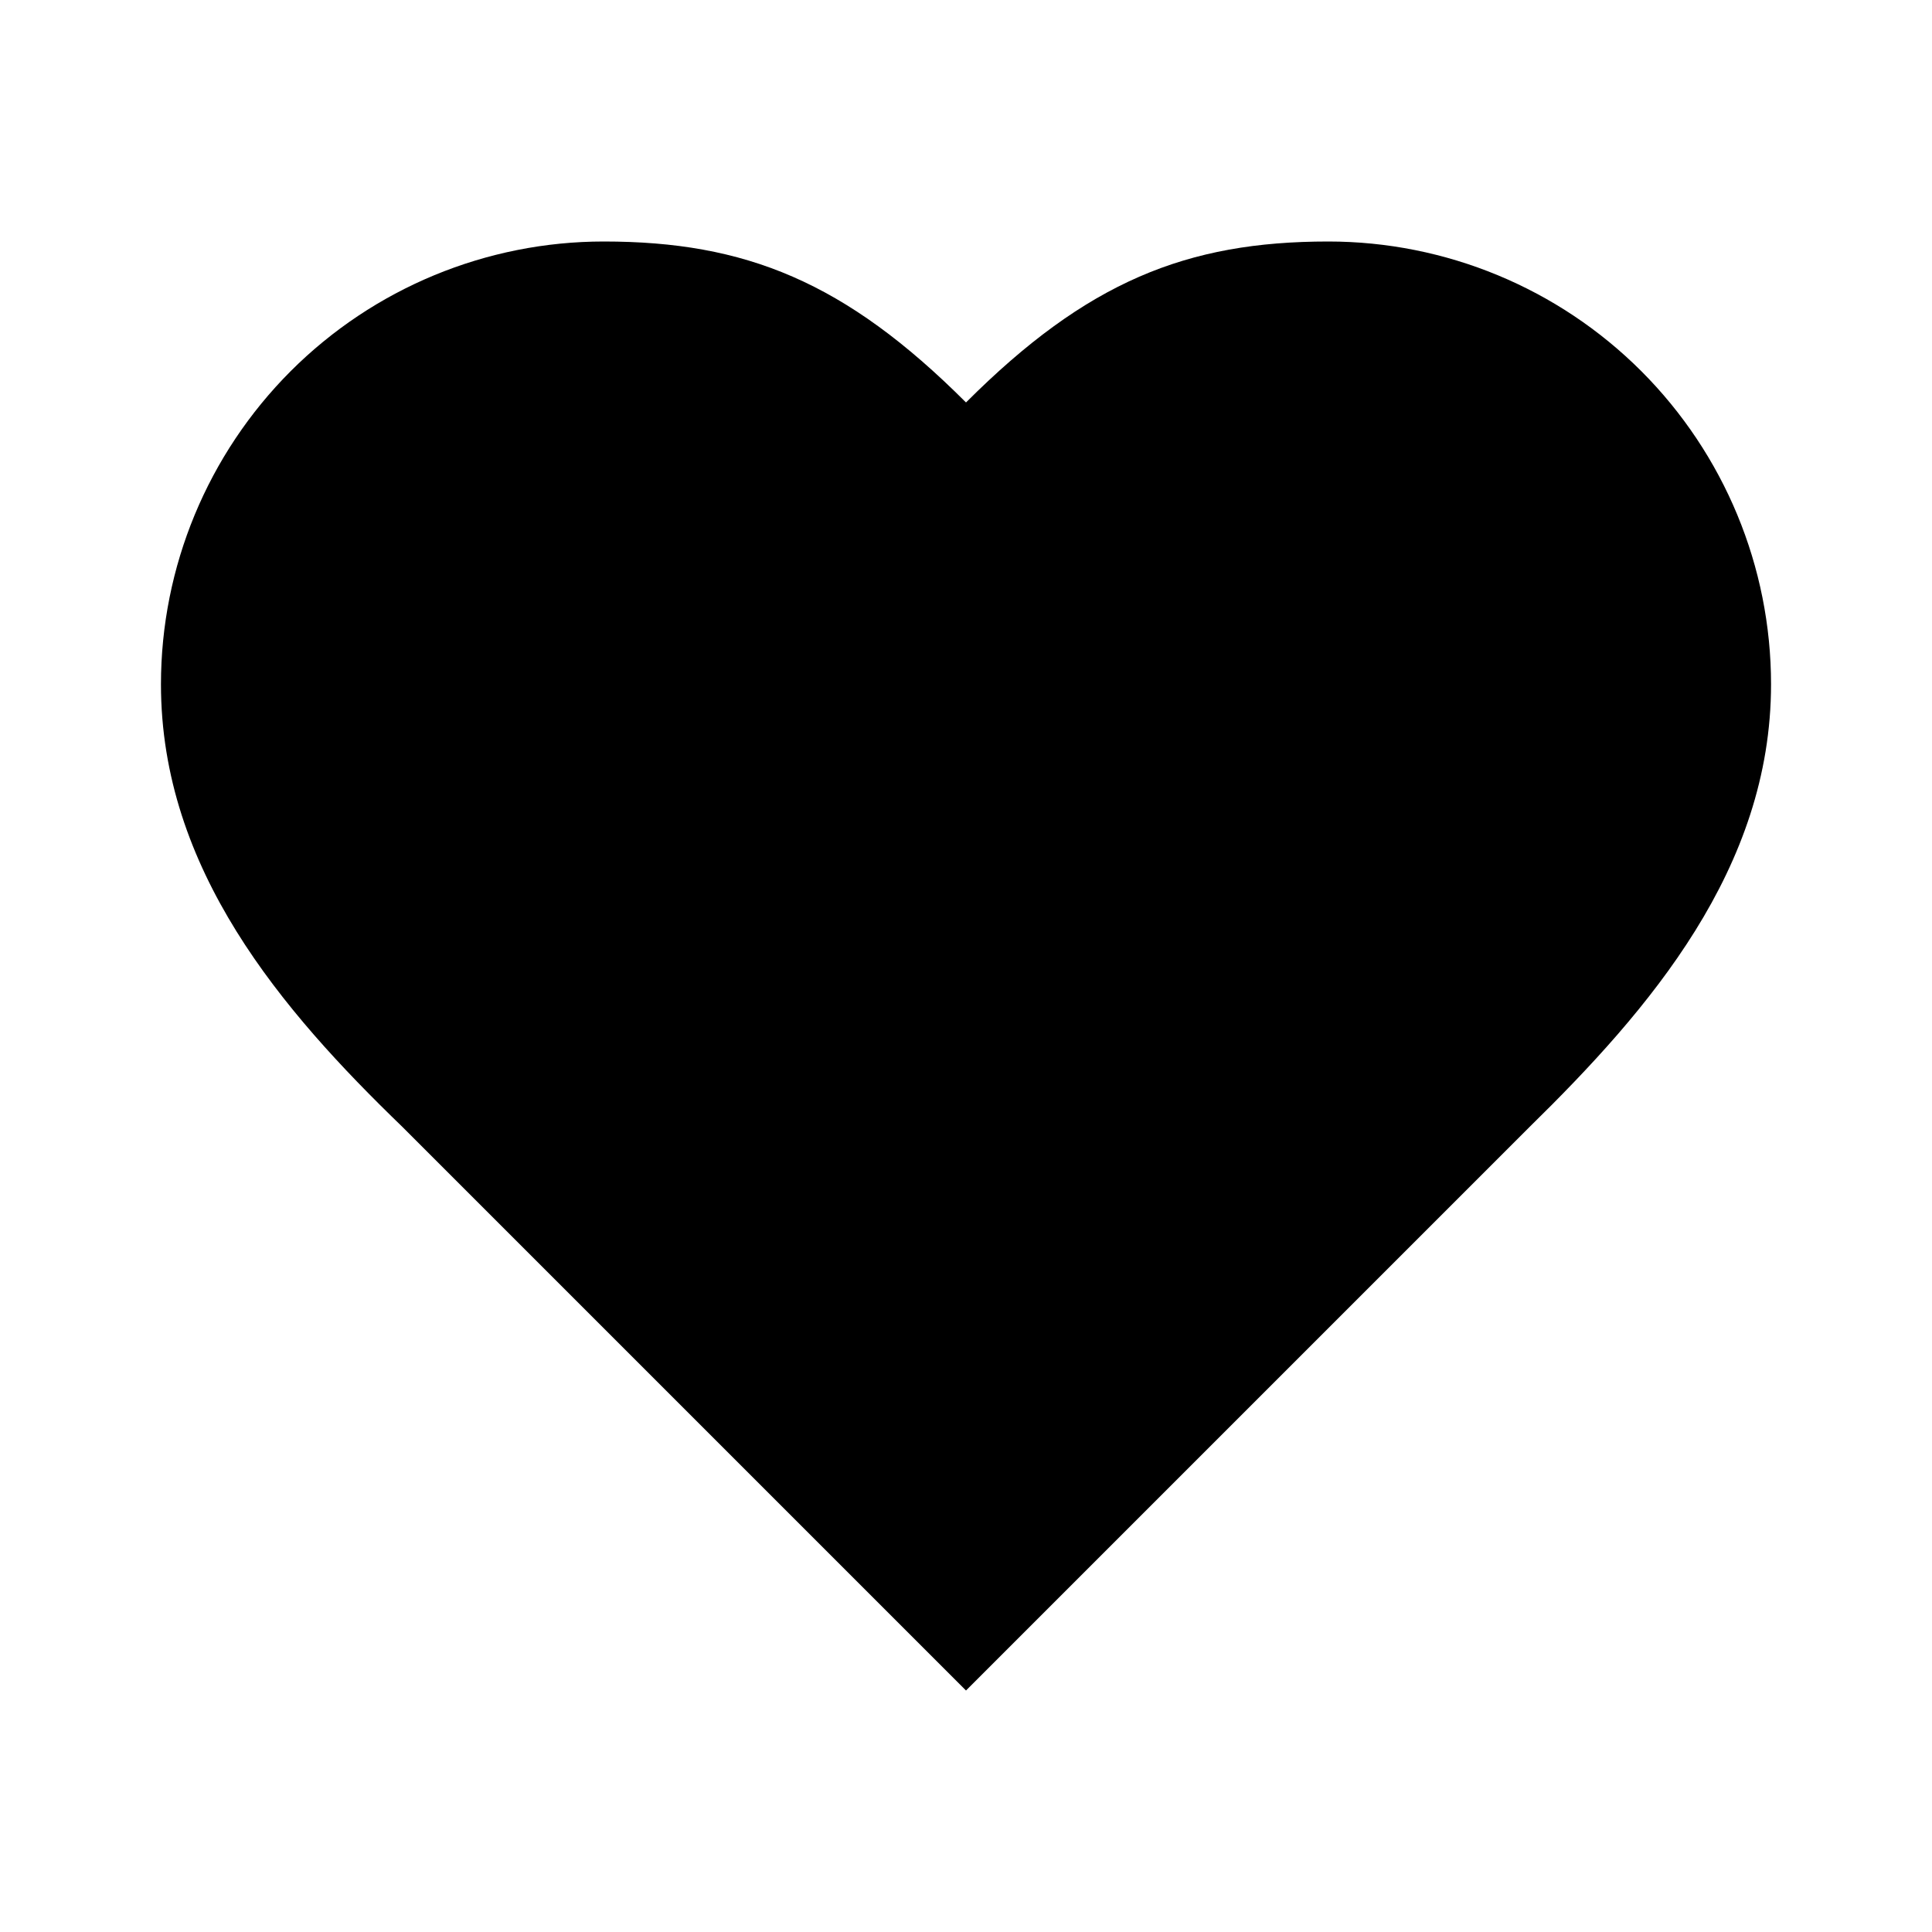
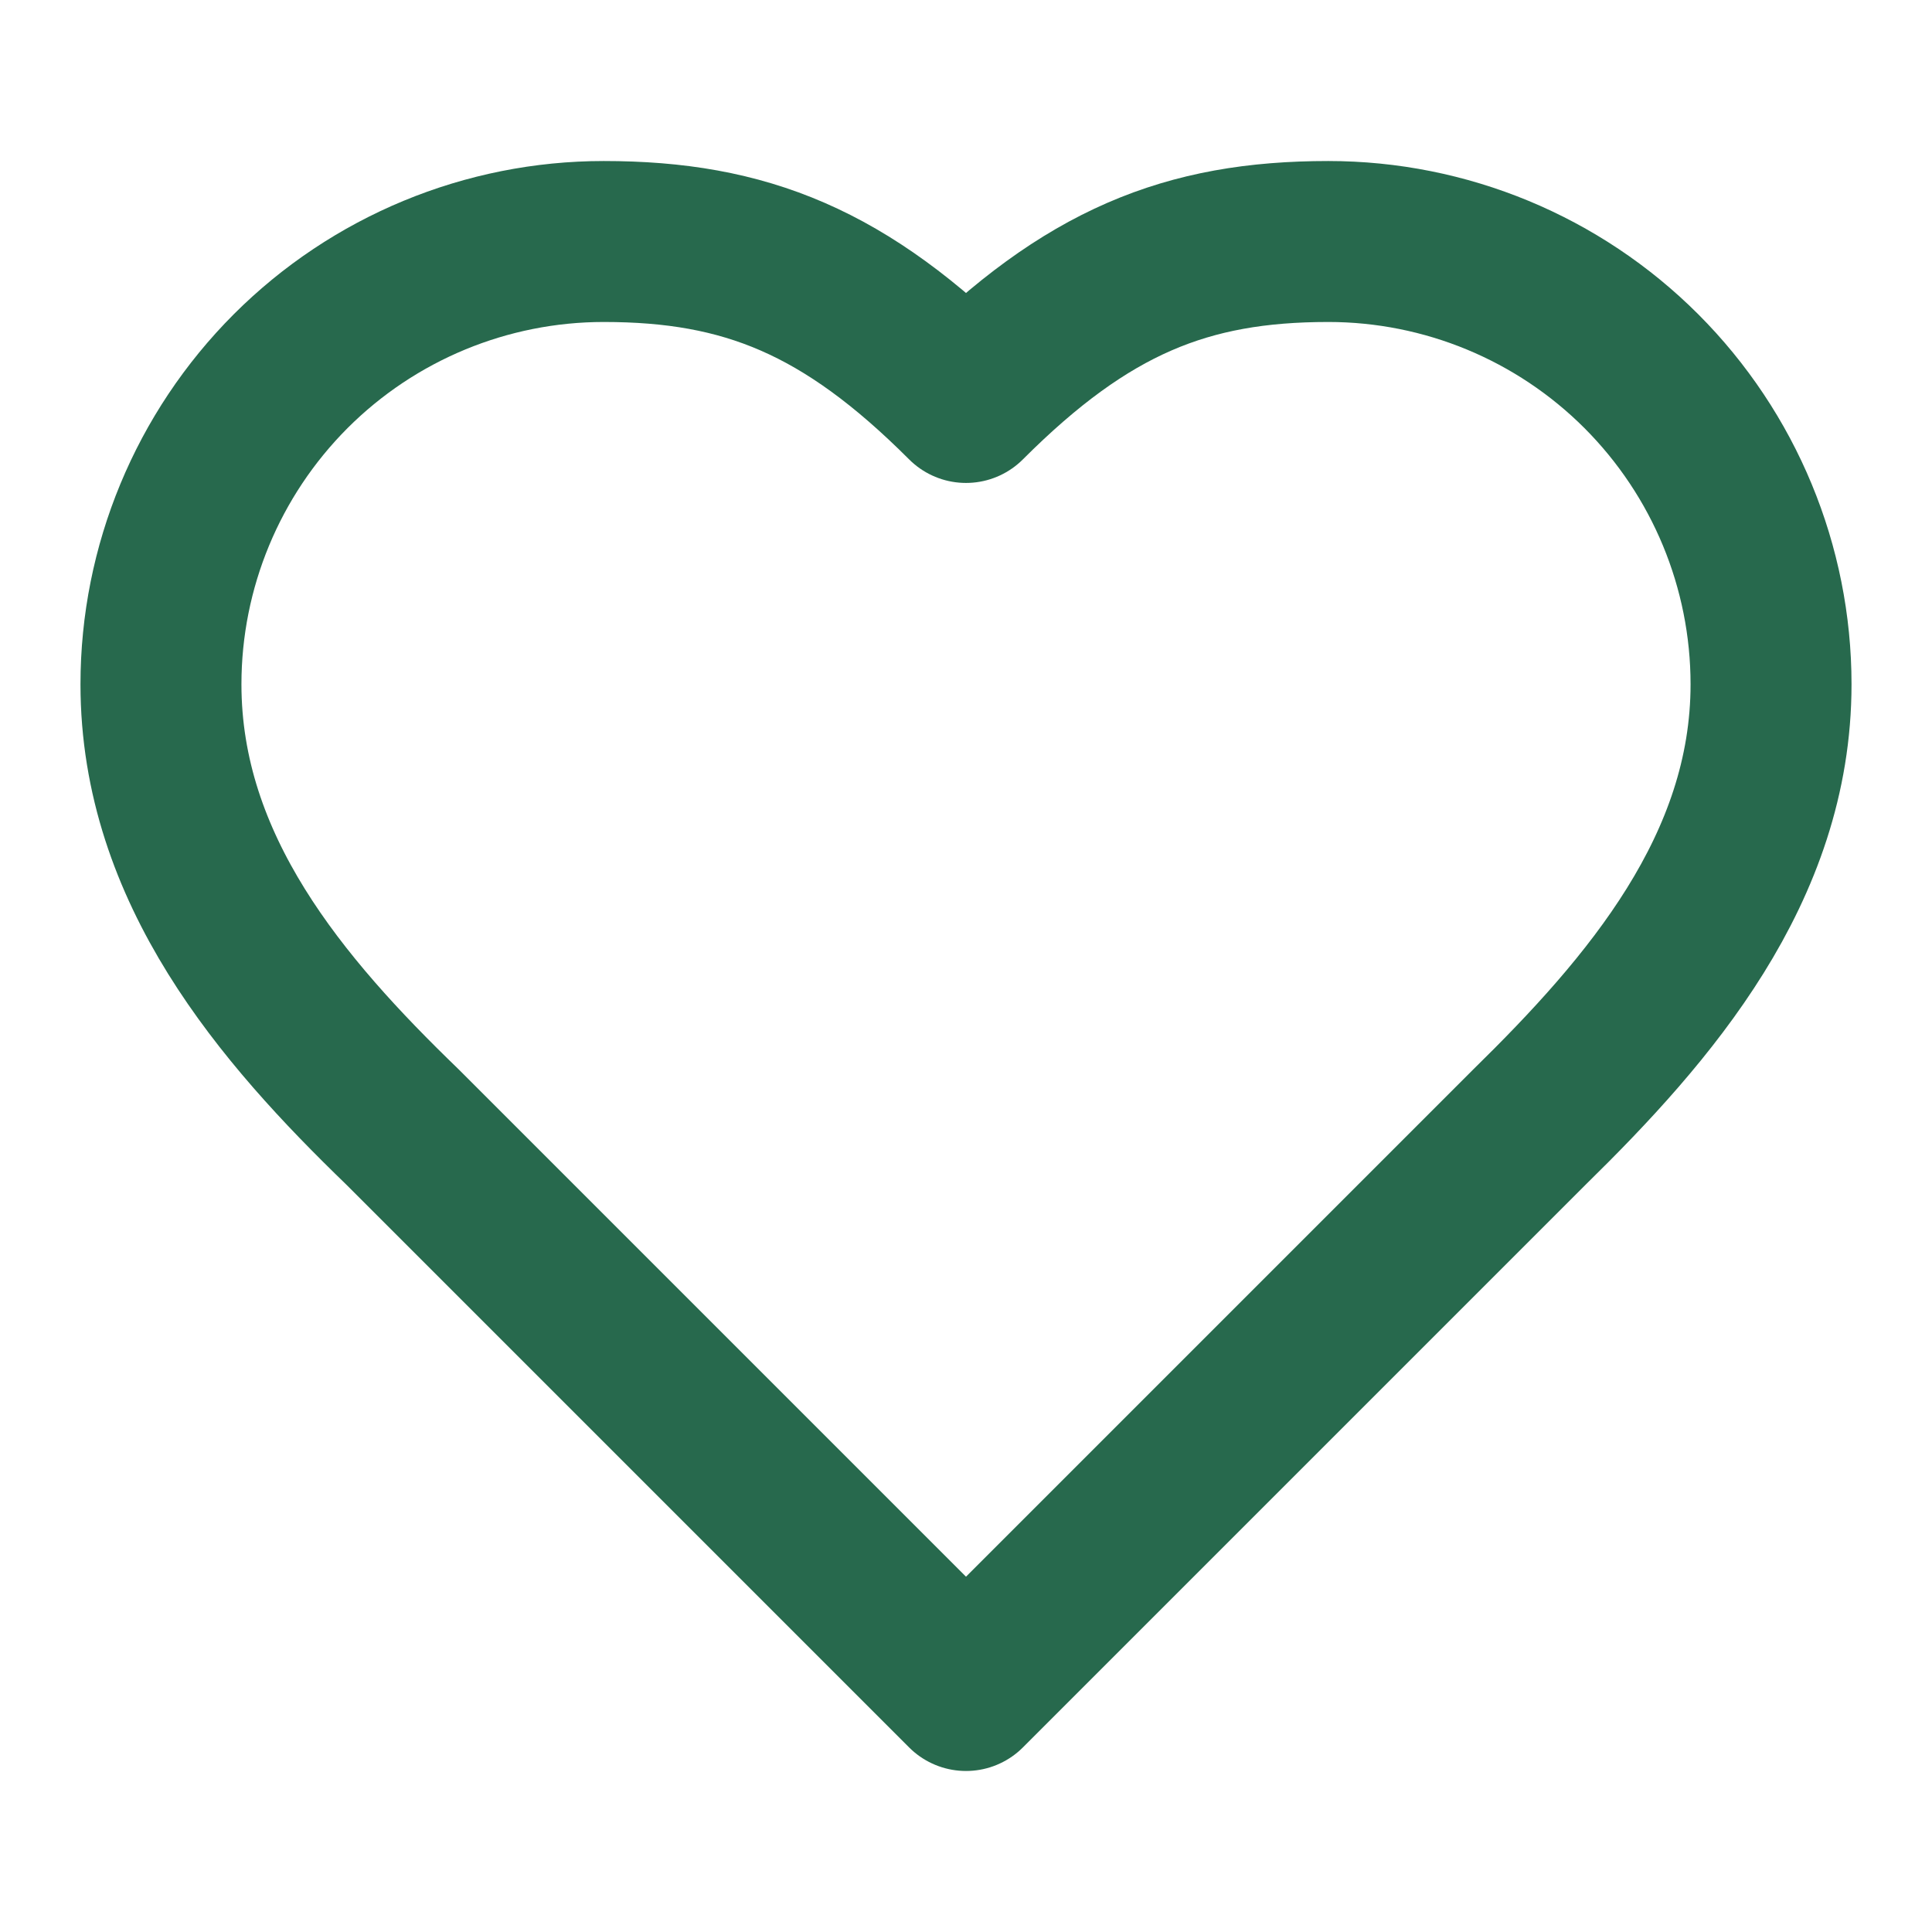
- <svg class="heart-icon" width="16" height="16" viewBox="0 0 16 16">
+ <svg xmlns="http://www.w3.org/2000/svg" class="heart-icon" fill="none" stroke="#27694d" width="16" height="16" viewBox="0 0 16 16">
  <path d="M12.667 9.333C13.66 8.36 14.667 7.193 14.667 5.667C14.667 4.694 14.28 3.762 13.593 3.074C12.905 2.386 11.973 2 11 2C9.827 2 9 2.333 8 3.333C7 2.333 6.173 2 5 2C4.028 2 3.095 2.386 2.407 3.074C1.72 3.762 1.333 4.694 1.333 5.667C1.333 7.2 2.333 8.367 3.333 9.333L8 14L12.667 9.333Z" stroke-width="1.333" stroke-linecap="round" stroke-linejoin="round" />
</svg>
